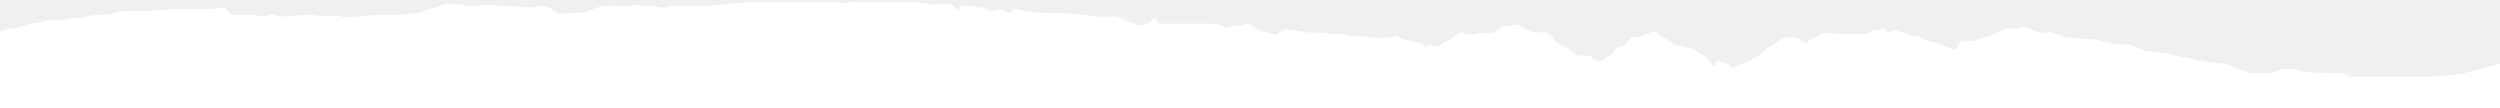
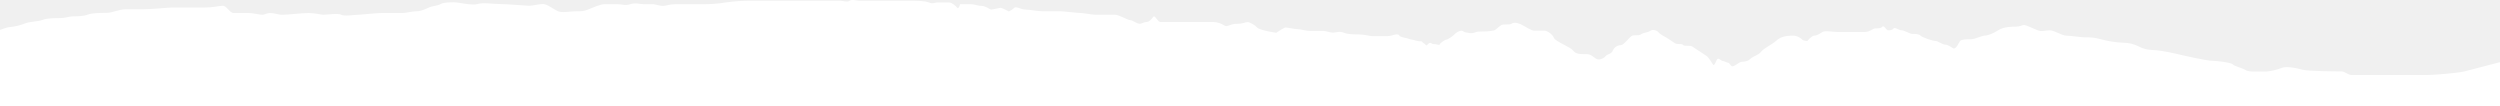
- <svg xmlns="http://www.w3.org/2000/svg" width="100%" height="60px">
+ <svg xmlns="http://www.w3.org/2000/svg" width="1440" height="61" viewBox="0 0 1440 61">
  <path d="M1440,35.83c.8-.26-16.48,4.29-20.43,5.29s-18.07,2.08-21.23,2.08h-44c-1.58,0-4-2.08-5.47-2.08s-19.65,0-22.81-1-9.43-2.09-11.8-1a33.86,33.86,0,0,1-8.64,2.08h-7c-1.59,0-4,0-5.47-1s-6.26-2.09-7-3.08-8.64-2.09-11.81-2.09S1257.76,32,1253,30.87s-11-2.09-13.38-2.09a17.66,17.66,0,0,1-7.84-2.08,19.63,19.63,0,0,0-8.64-2.09,56.88,56.88,0,0,1-13.38-2.09,27.94,27.94,0,0,0-8.64-1c-2.37,0-8.64-1-11-1s-7-3.08-9.43-3.08-4.68,1-7,0-7.05-3.09-7.84-3.09-2.38,1-4.68,1-7,0-10.22,2.09-6.26,3.08-7.84,3.08-5.47,2.09-7.85,2.09-5.47,0-6.26,1-2.37,5.17-4,4.18-3.16-2.09-4.67-2.09-4-2.09-5.47-2.09-7.85-2.09-8.64-3.08-3.17-1-4.68-1-4.67-2.09-6.26-2.09-4-2.09-4.67-1-2.38,1-3.17,1-2.38-3.09-3.17-2.09-2.37,1-4,1-3.16,2.09-6.26,2.09h-15.68c-2.38,0-7.06-1-8.64,0s-3.17,2.09-4.68,2.09-4,3.08-4,3.08-2.37,0-3.16-1a7.47,7.47,0,0,0-4.68-2.09c-5.54,0-7.91,1-10.22,3.08s-7,4.18-8.63,6.27-4,2.09-6.26,4.17-4.68,1-6.26,2.09-3.17,2.09-4,2.09-1.59-2.09-2.38-2.09-2.37-1-3.16-1-2.38-2.09-3.17-1-1.58,4.18-2.37,3.09-2.38-4.18-4-5.17-6.26-4.18-7.85-5.18-4.67,0-5.47-1-3.16,0-4.67-1l-4.68-3.09s-4-2.09-4.68-3.08-3.17-2.09-4.68-1-4,1-5.47,2.08-4,0-5.47,1S935.23,26,933.64,26A5.11,5.11,0,0,0,929,29.08c-.72,2.09-3.17,2.09-4,3.09a5.59,5.59,0,0,1-4,2.08c-1.58,0-2.37-1-4-2.08s-2.37-1-4.67-1-4.68,0-6.26-2.09-10.22-5.17-11-7.26-3.95-4.17-5.47-4.17h-6.26c-.79,0-4.67-2.09-6.26-3.09s-4.67-2.09-6.26-1-4.67,0-6.26,1-3.16,3.09-4.68,3.09c-5.54,1-7.91,0-10.21,1s-4.68,0-5.47,0-1.59-1-2.38-1a7.08,7.08,0,0,0-4,2.08c-.79,1-3.95,3.09-4.67,3.09s-4,2.09-4,3.08c-4-1-3.17,0-4.75-1s-2.38,2.08-3.17,1-1.58-1-2.37-2.09c-3.17,0-4.75-1-5.54-1s-3.17-1-4-1a15.2,15.2,0,0,1-3.17-1s0-1-1.58-1-3.17,1-5.47,1h-8.64c-1.58,0-4.67-1-7.84-1s-6.26,0-8.63-1-4.68,0-6.27,0-3.95-1-5.47-1H754.6c-2.37,0-5.47-1-7.05-1s-6.26-1-7-1-4,2.08-5.47,3.08c-6.34-1-10.22-2.09-11-3.08s-4-3.09-5.47-3.09-2.38,1-6.26,1-5.47,2.09-7.06,1A12.6,12.6,0,0,0,699,12.67H668.39c-1.58,0-3.17-4.17-4-3.08s-2.37,3.08-4,3.08-2.37,1-4,1-4-2.09-5.47-2.09-6.26-3.08-8.64-3.08h-11c-2.37,0-7-1-8.63-1s-10.22-1-11.81-1H600.75c-3.17,0-7.85-1-10.22-1s-5.47-2.09-6.26-1a11.81,11.81,0,0,1-3.17,2.09s-4-2.09-4.68-2.09-4.68,1-5.47,1-3.16-2.09-5.47-2.09-4-1-6.26-1H553s-.79,3.08-1.58,2.09-3.17-3.08-4.68-3.08h-7.05c-.79,0-2.38,1-4.68,0s-7.84-1-10.22-1H494.89c-1.59,0-4-1-5.47,0s-4,0-5.47,0H432.86a96.94,96.94,0,0,0-14.9,1,76.82,76.82,0,0,1-13.39,1H388.89c-3.17,0-5.47,1-7.06,1s-4.67-1-5.47-1H370.9c-2.31,0-4.68-1-7.85,0s-4.68,0-7.05,0h-7.84c-2.38,0-7.06,2.09-9.43,3.08s-4,1-7.05,1-7.85,1-10.22,0-6.26-4.18-8.64-4.18-6.26,1-7.84,1-13.39-1-17.27-1-9.43-1-12.6,0-11-1-13.38-1-6.26,0-7.85,1-4.67,1-7,2.09-4.68,2.09-7.05,2.09-6.26,1-7.84,1h-12.6c-2.37,0-11.8,1-13.38,1s-7.85,1-9.43,0-8.63,0-10.22,0-4.68-1-8.63-1-11.81,1-14.9,1-4.68-1-7.05-1-3.17,1-4.68,1-5.47-1-7.84-1h-8.64c-2.37,0-4-4.17-6.26-4.17s-5.47,1-10.22,1H99.24c-2.38,0-11.8,1-16.48,1H72.54c-4,0-7.85,2.09-11,2.09s-8.64,0-11,1-7.05,1-8.64,1-4.68,1-7.05,1-7.84,0-10.22,1-7.84,1-10.22,2.09a33.76,33.76,0,0,1-8.63,2.09C4.17,15.56,0,17.25,0,17.25V62H1440Z" fill="#fff" />
</svg>
